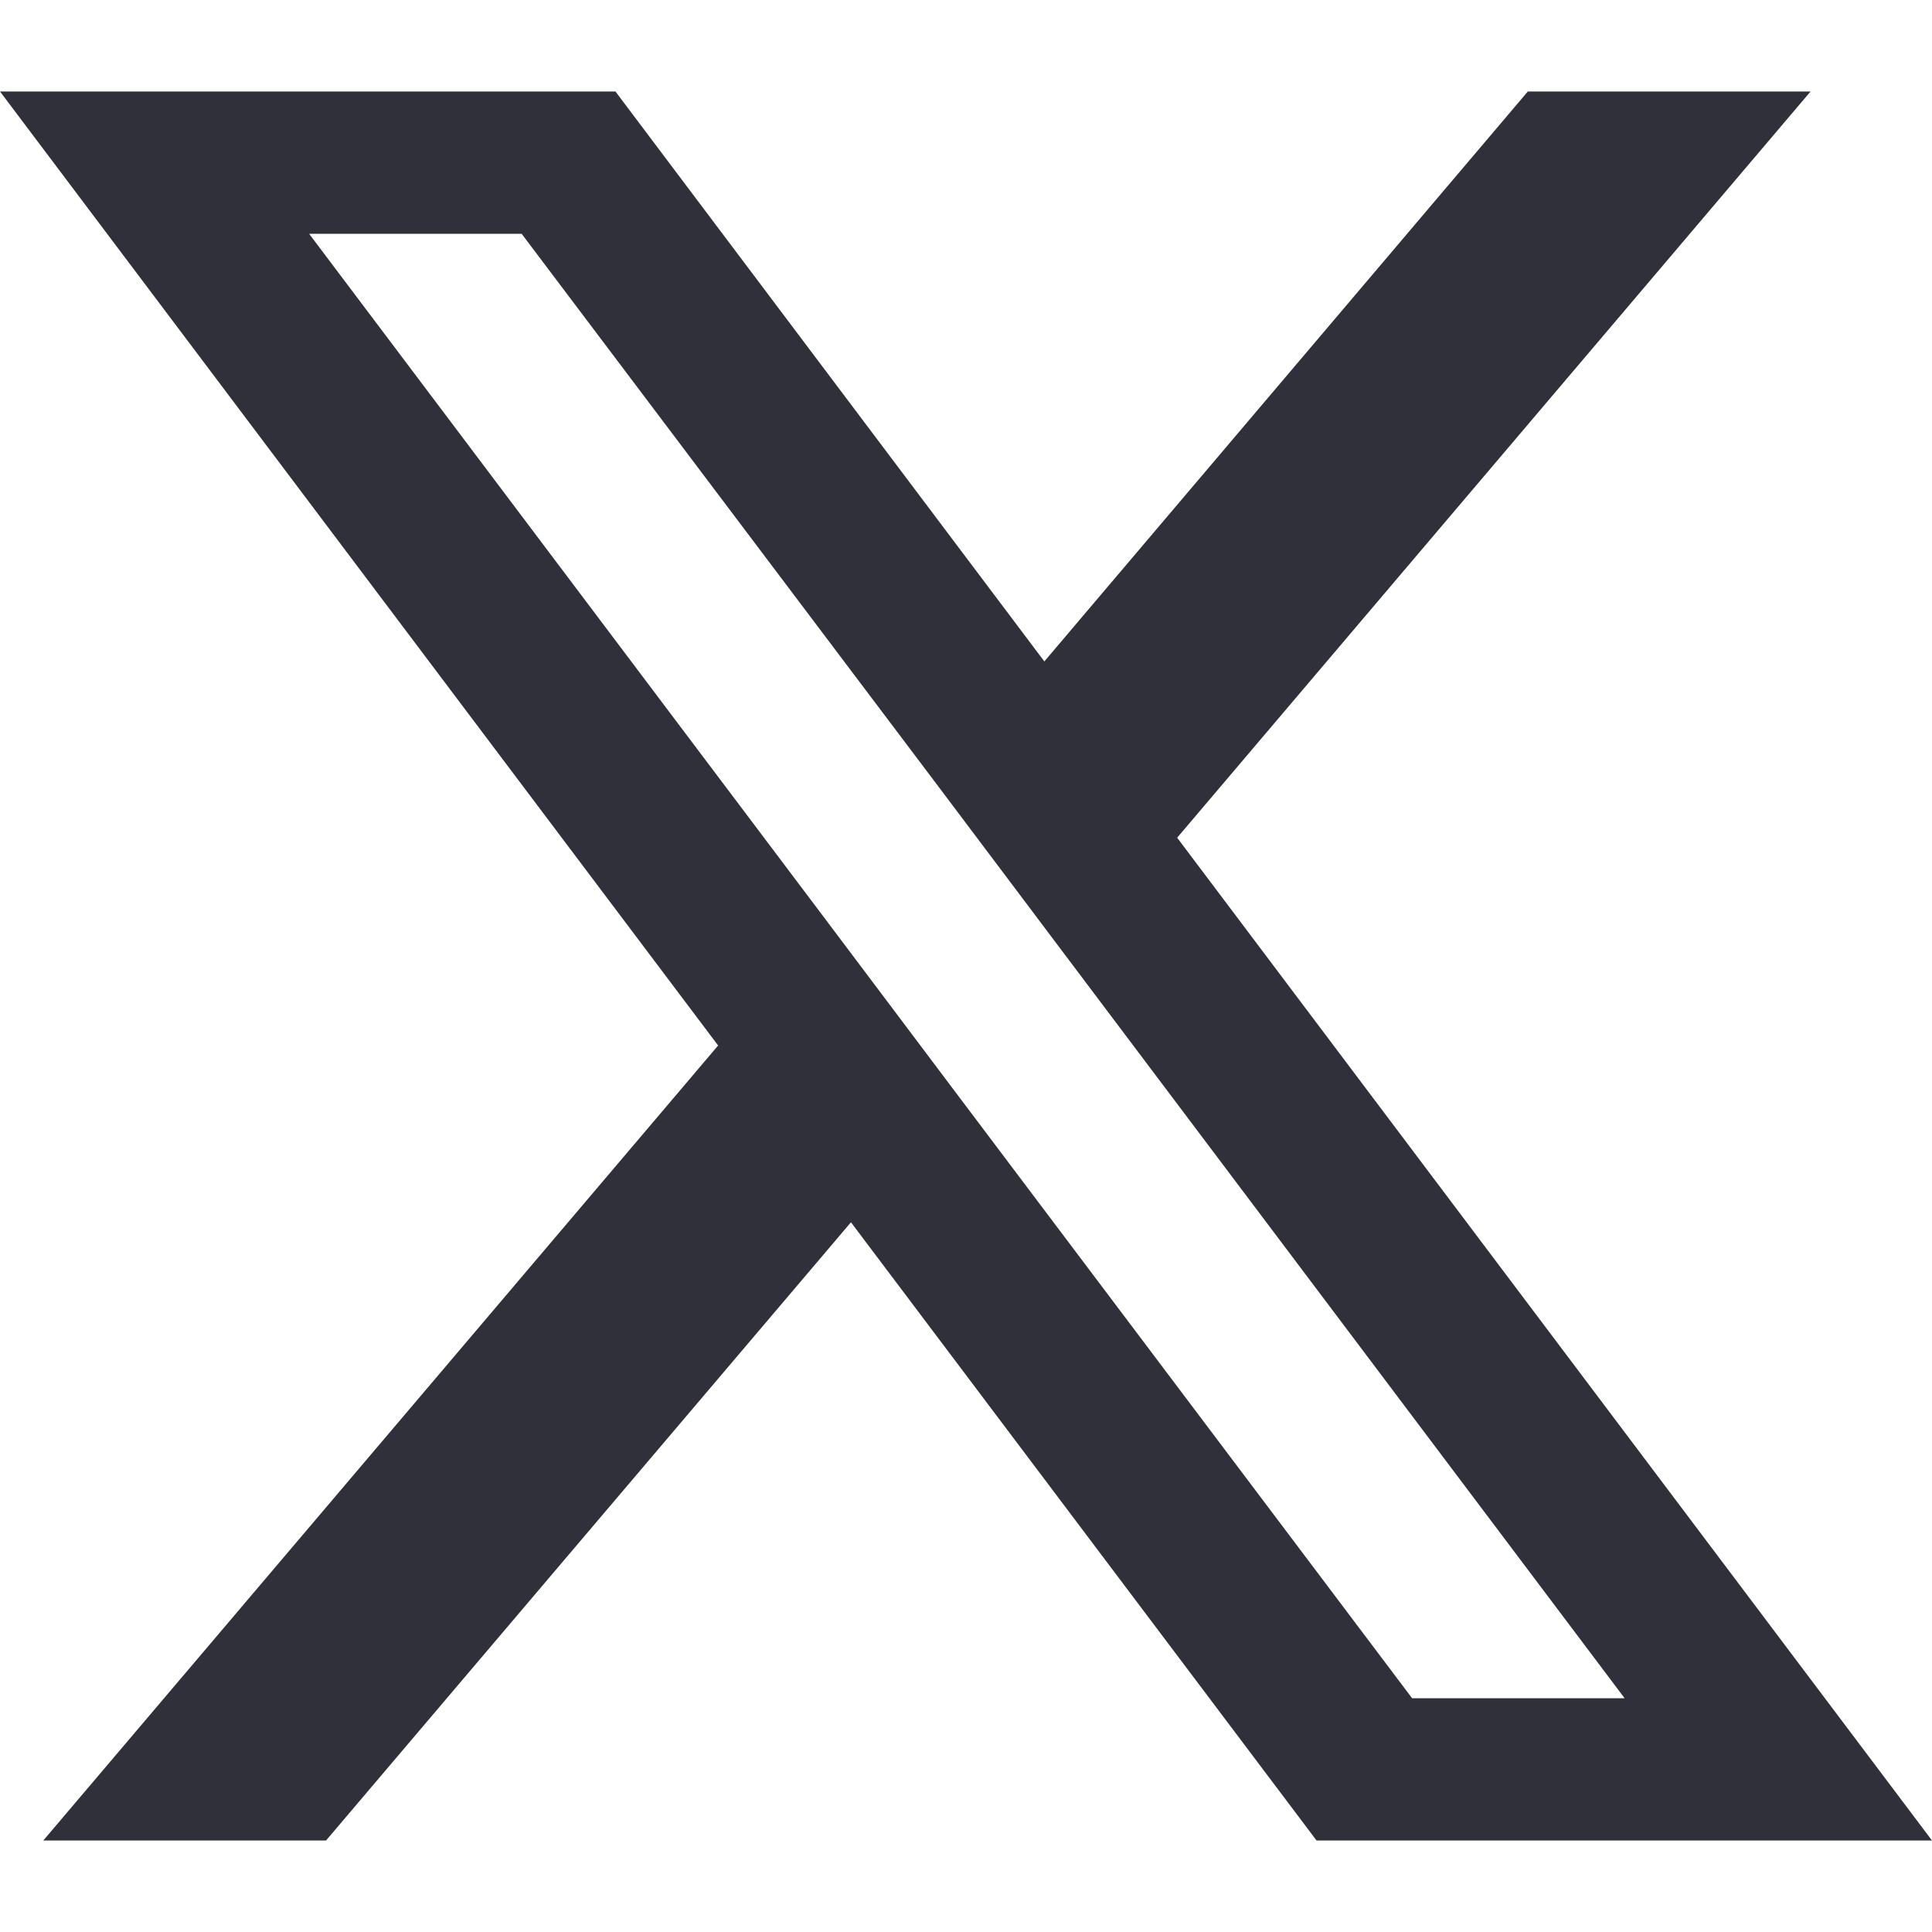
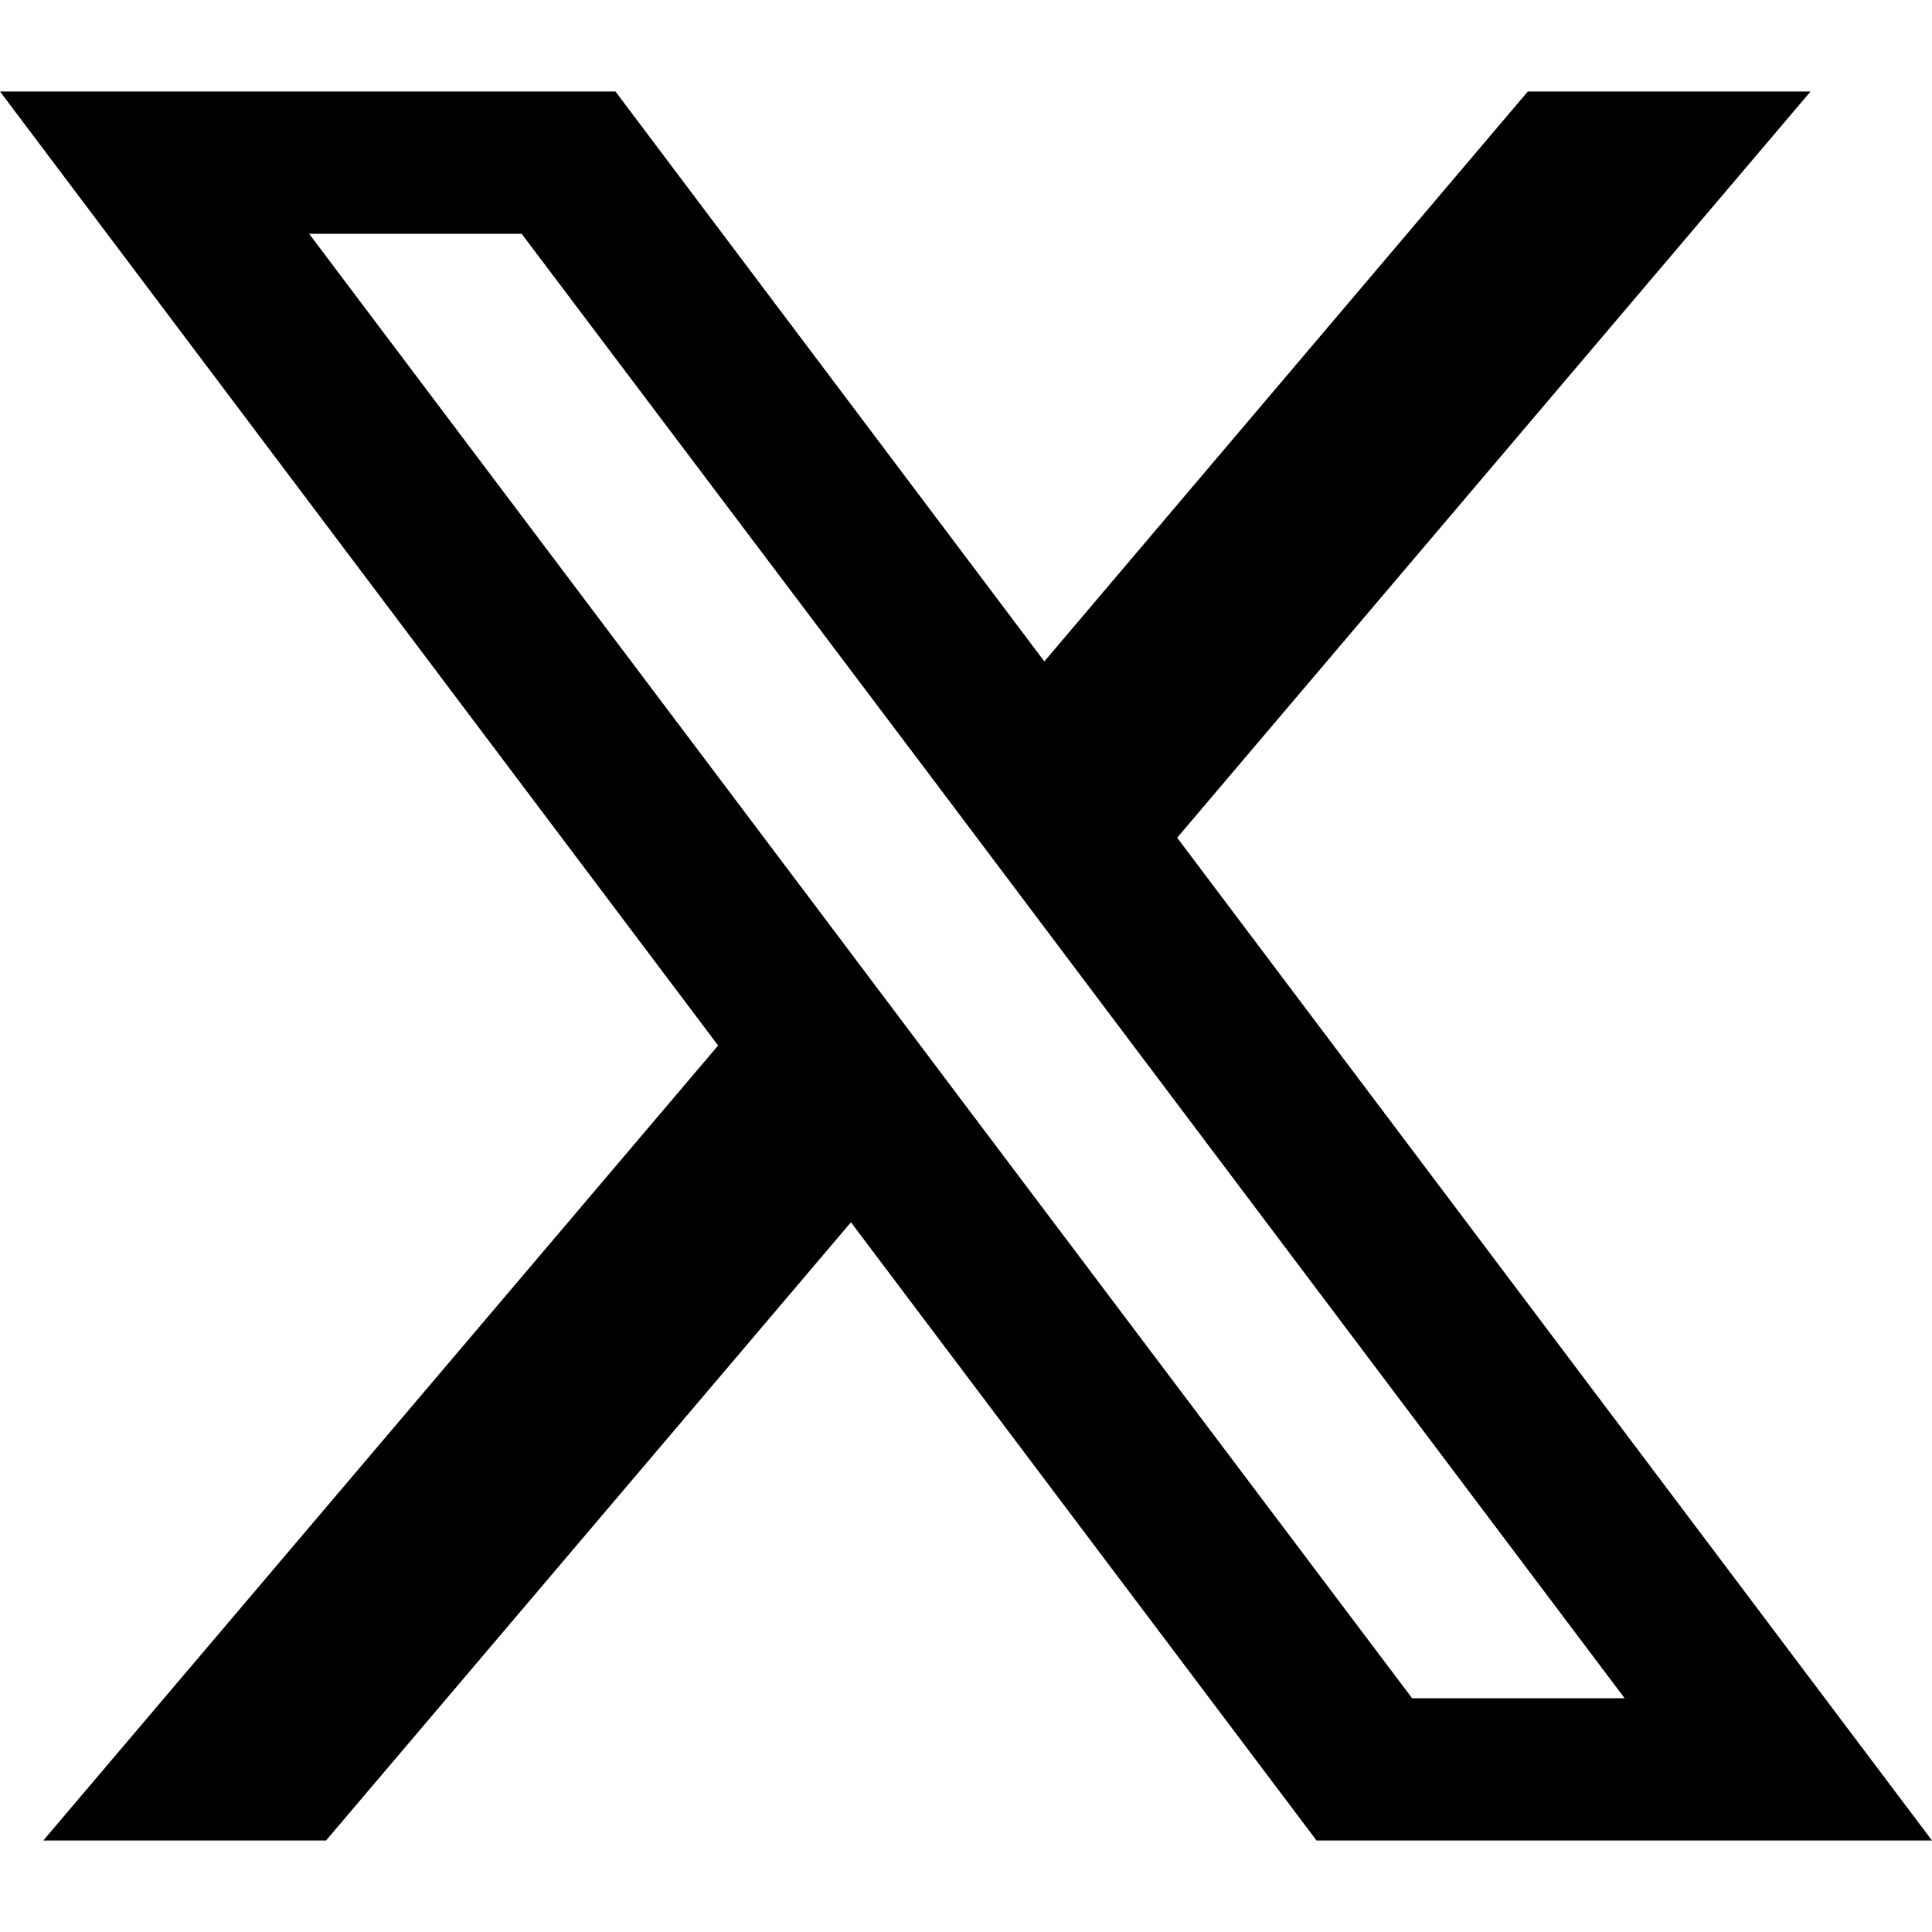
<svg xmlns="http://www.w3.org/2000/svg" width="20" height="20" fill="currentColor" viewBox="0 0 20 20">
-   <path fill="#2F3039" d="M12.186 8.672 18.743.947h-2.927l-5.005 5.9-4.44-5.9H0l7.434 9.876-6.986 8.23h2.927l5.434-6.4 4.82 6.4H20L12.186 8.672Zm-2.267 2.671L8.544 9.515 3.2 2.42h2.2l4.312 5.719 1.375 1.828 5.731 7.613h-2.2l-4.699-6.237Z" />
+   <path fill="currentColor" d="M12.186 8.672 18.743.947h-2.927l-5.005 5.9-4.44-5.9H0l7.434 9.876-6.986 8.23h2.927l5.434-6.4 4.82 6.4H20L12.186 8.672Zm-2.267 2.671L8.544 9.515 3.2 2.42h2.2l4.312 5.719 1.375 1.828 5.731 7.613h-2.2l-4.699-6.237Z" />
</svg>
